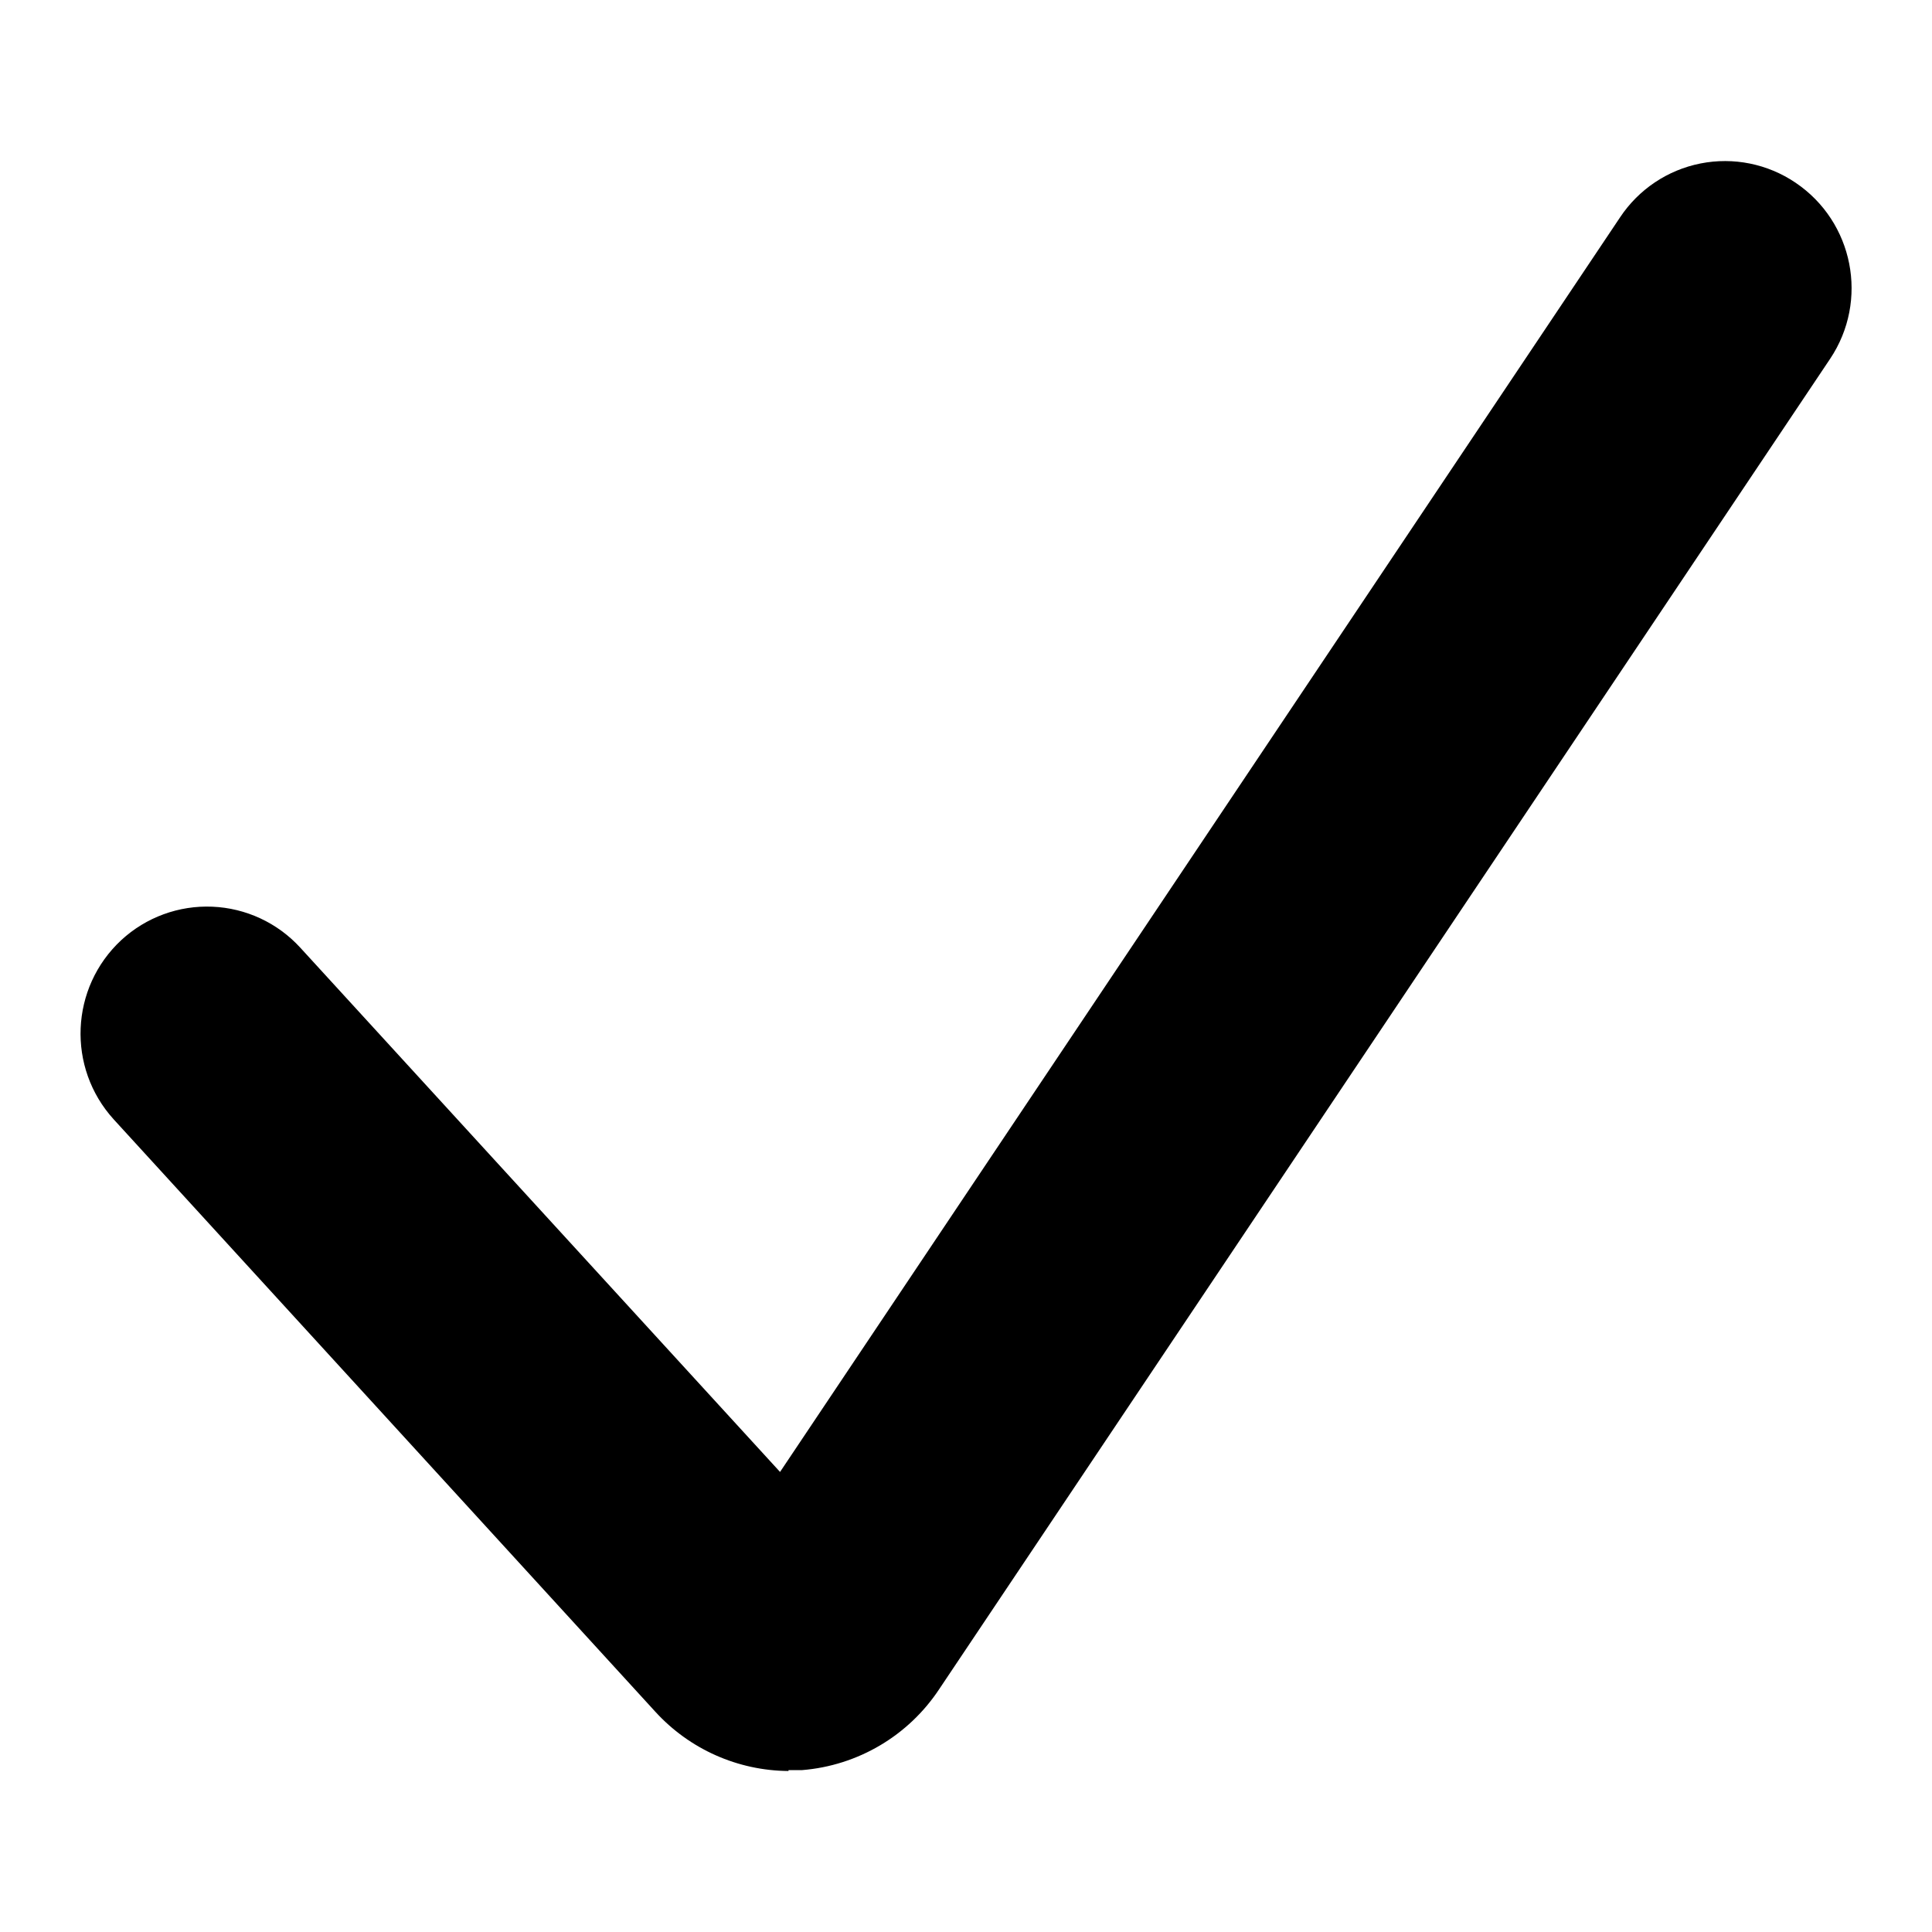
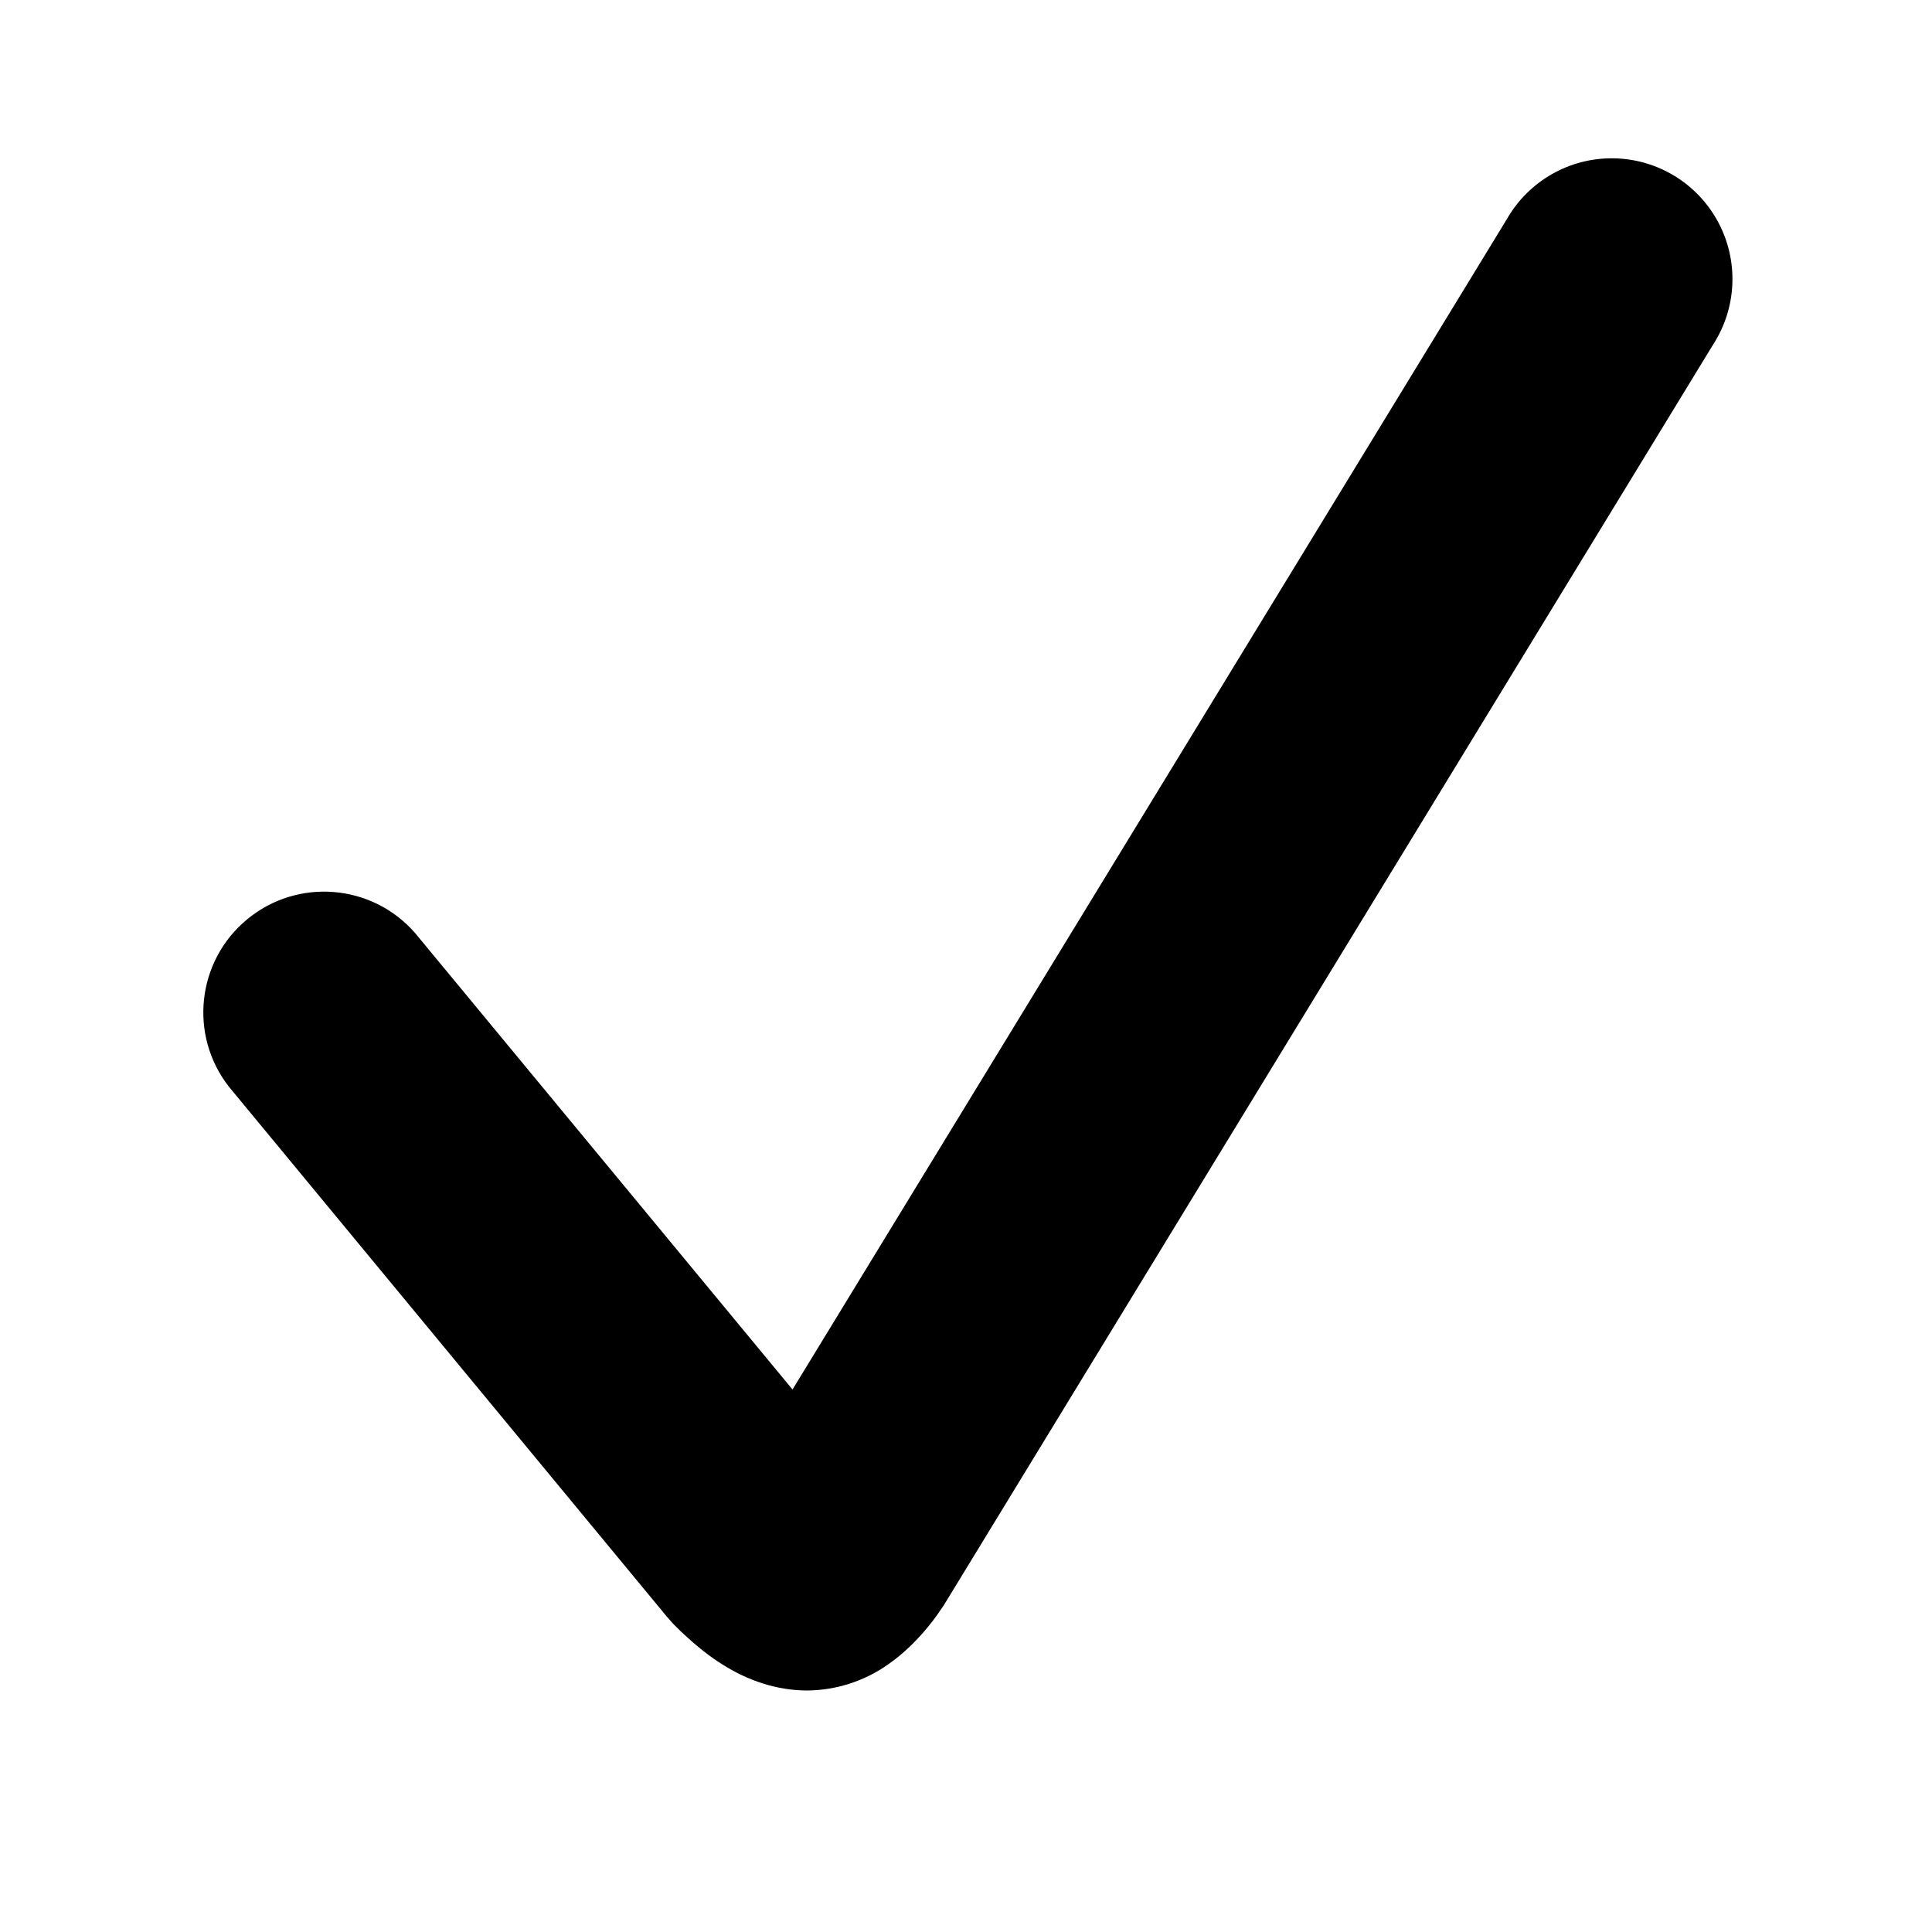
- <svg xmlns="http://www.w3.org/2000/svg" width="24" height="24" fill="none" viewBox="0 0 24 24">
-   <g clip-path="url(#a)">
-     <path fill="currentColor" d="M9.795 22a2.26 2.26 0 0 1-1.655-.737l-6.726-7.356a1.585 1.585 0 0 1 .094-2.23 1.57 1.57 0 0 1 2.221.094l5.961 6.514L20.125 2.7a1.564 1.564 0 0 1 2.179-.431 1.58 1.58 0 0 1 .43 2.189L11.67 20.979a2.26 2.26 0 0 1-1.707 1.01h-.168z" />
-   </g>
-   <defs>
-     <clipPath id="a">
-       <path fill="currentColor" d="M0 0h24v24H0z" />
-     </clipPath>
-   </defs>
+ <svg xmlns="http://www.w3.org/2000/svg" fill="currentColor" viewBox="0 0 24 24">
+   <path fill="currentColor" d="M18.72 2.72a1.5 1.5 0 1 1 2.56 1.562l-9.533 15.622-.015.024v.002l-.002.002-.003.005-.007.01-.078.114a3 3 0 0 1-.203.252c-.082.09-.216.229-.394.354a1.77 1.77 0 0 1-1.016.333c-.413 0-.736-.147-.897-.232a2.7 2.7 0 0 1-.434-.29 4 4 0 0 1-.329-.3l-.024-.027-.01-.01-.006-.007-.049-.056L2.844 13.5a1.5 1.5 0 0 1 2.312-1.91l4.689 5.671z" />
</svg>
